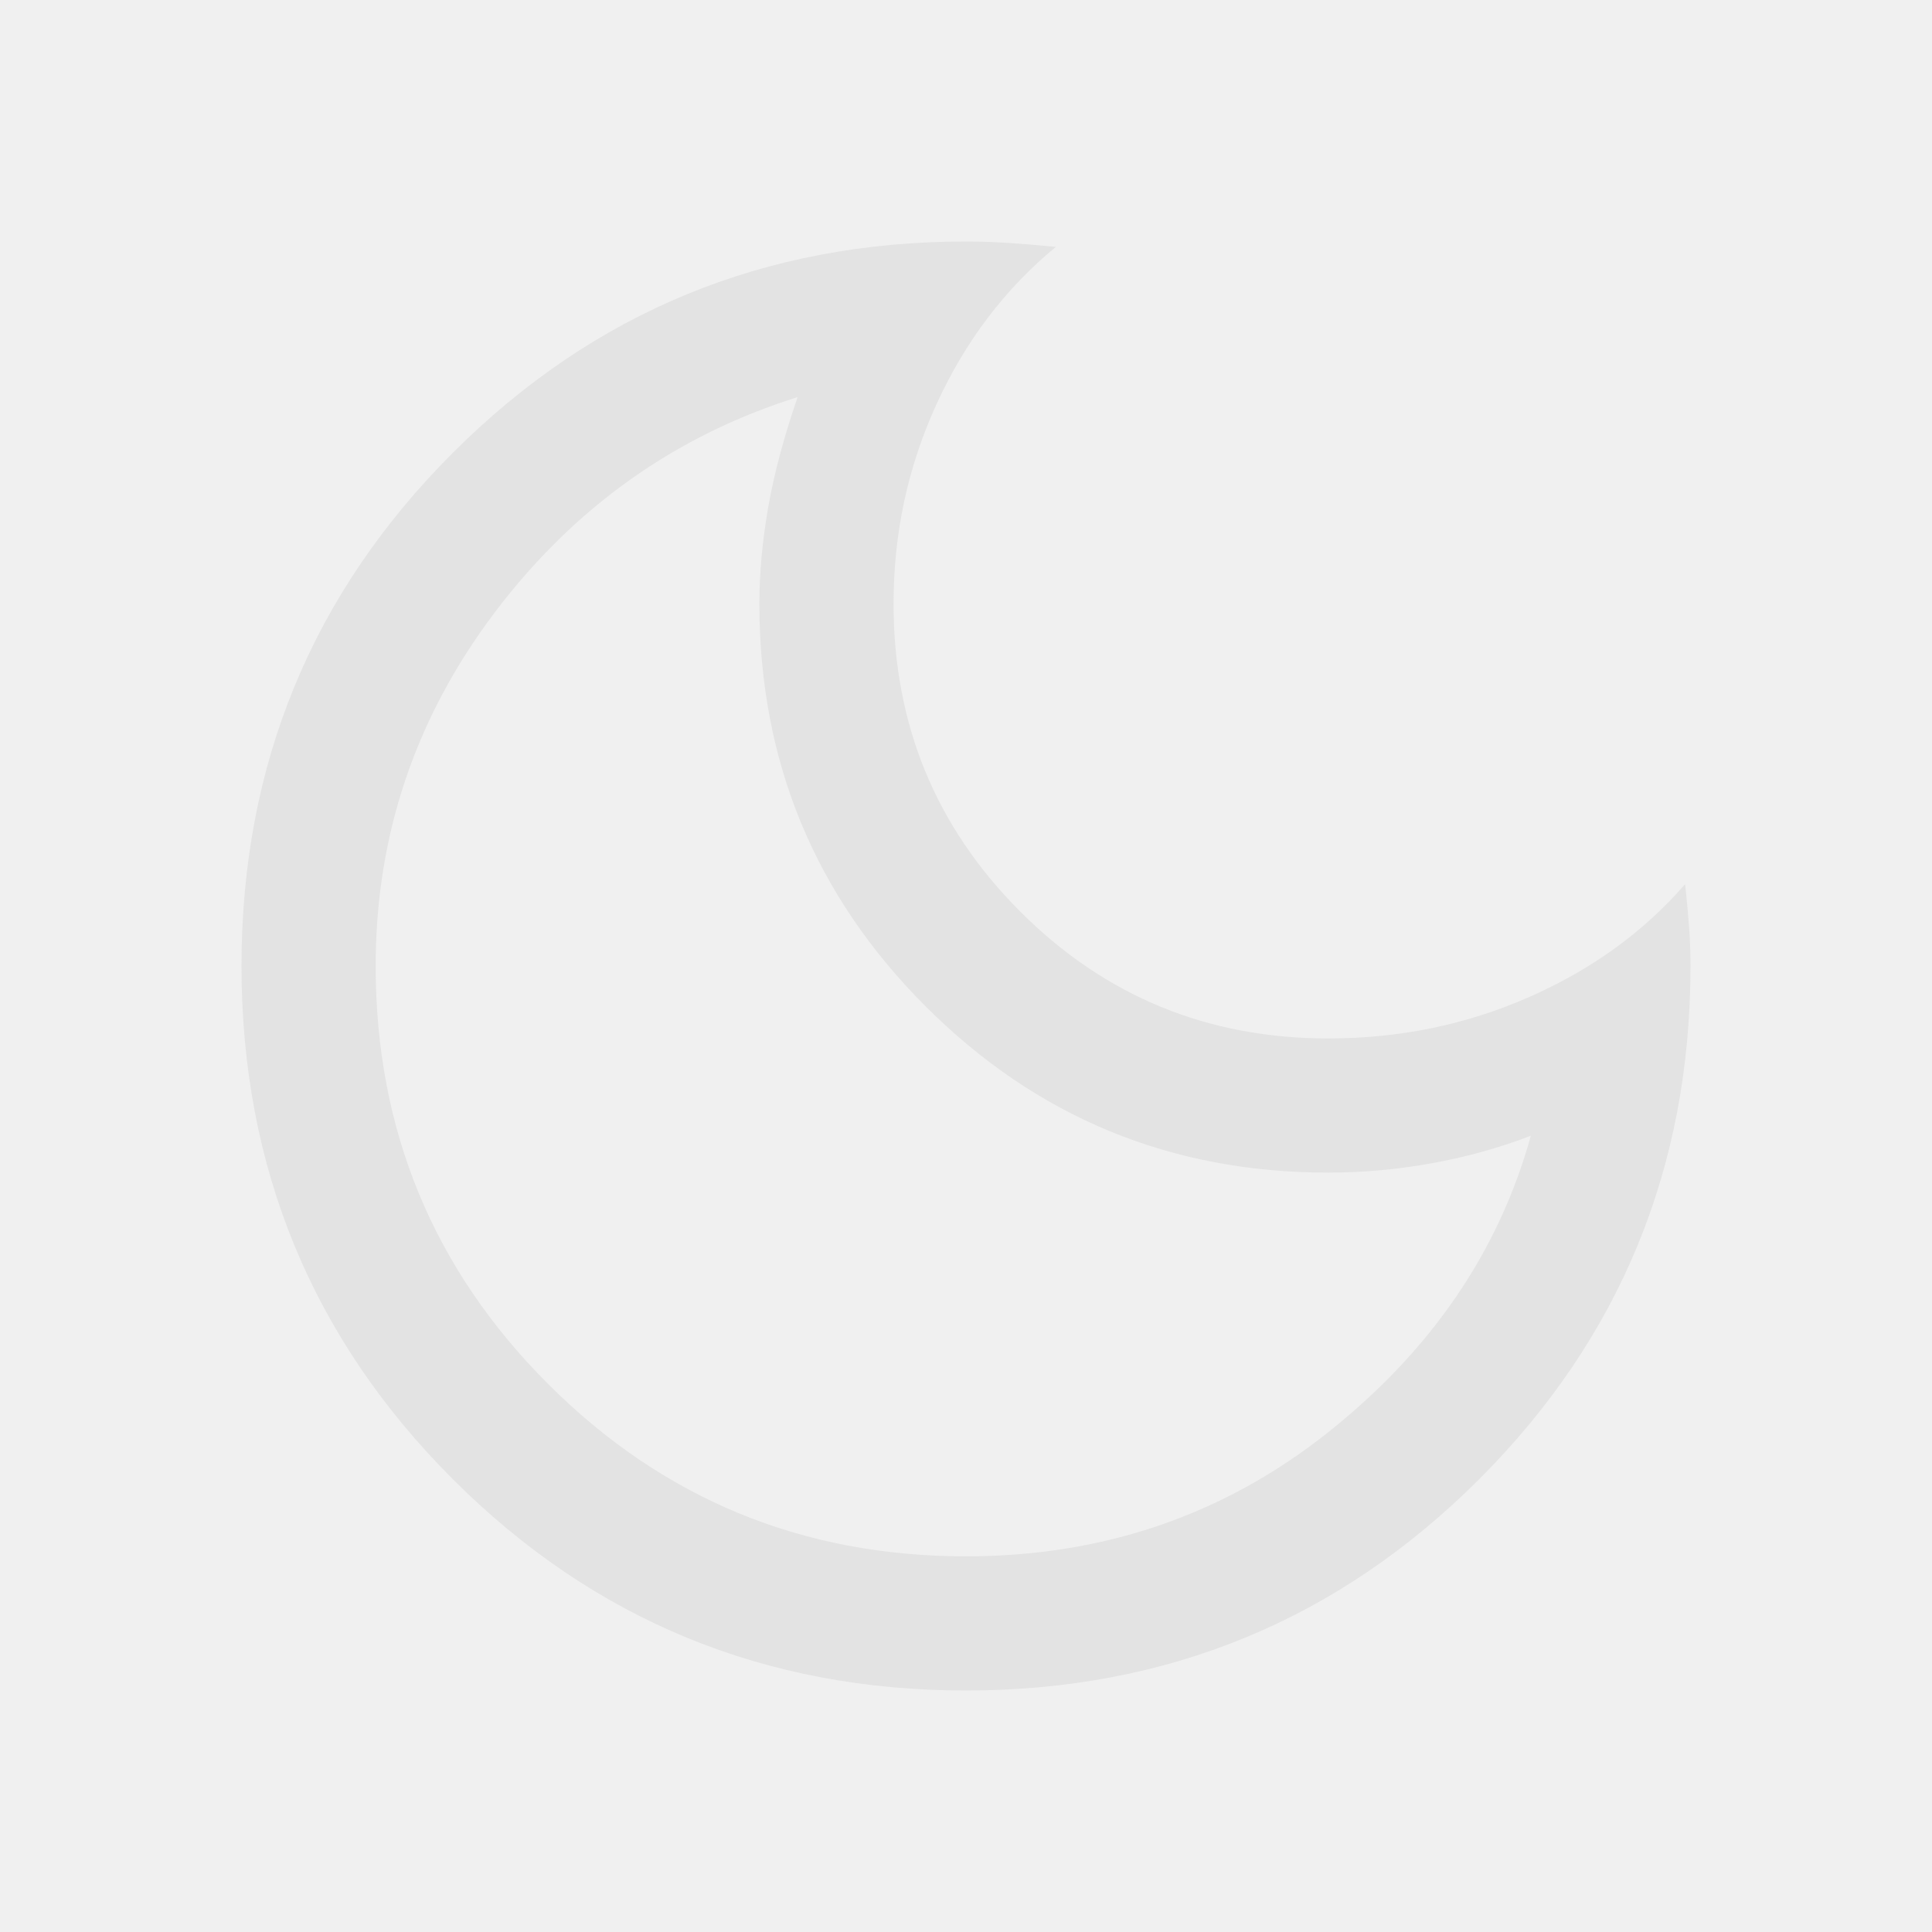
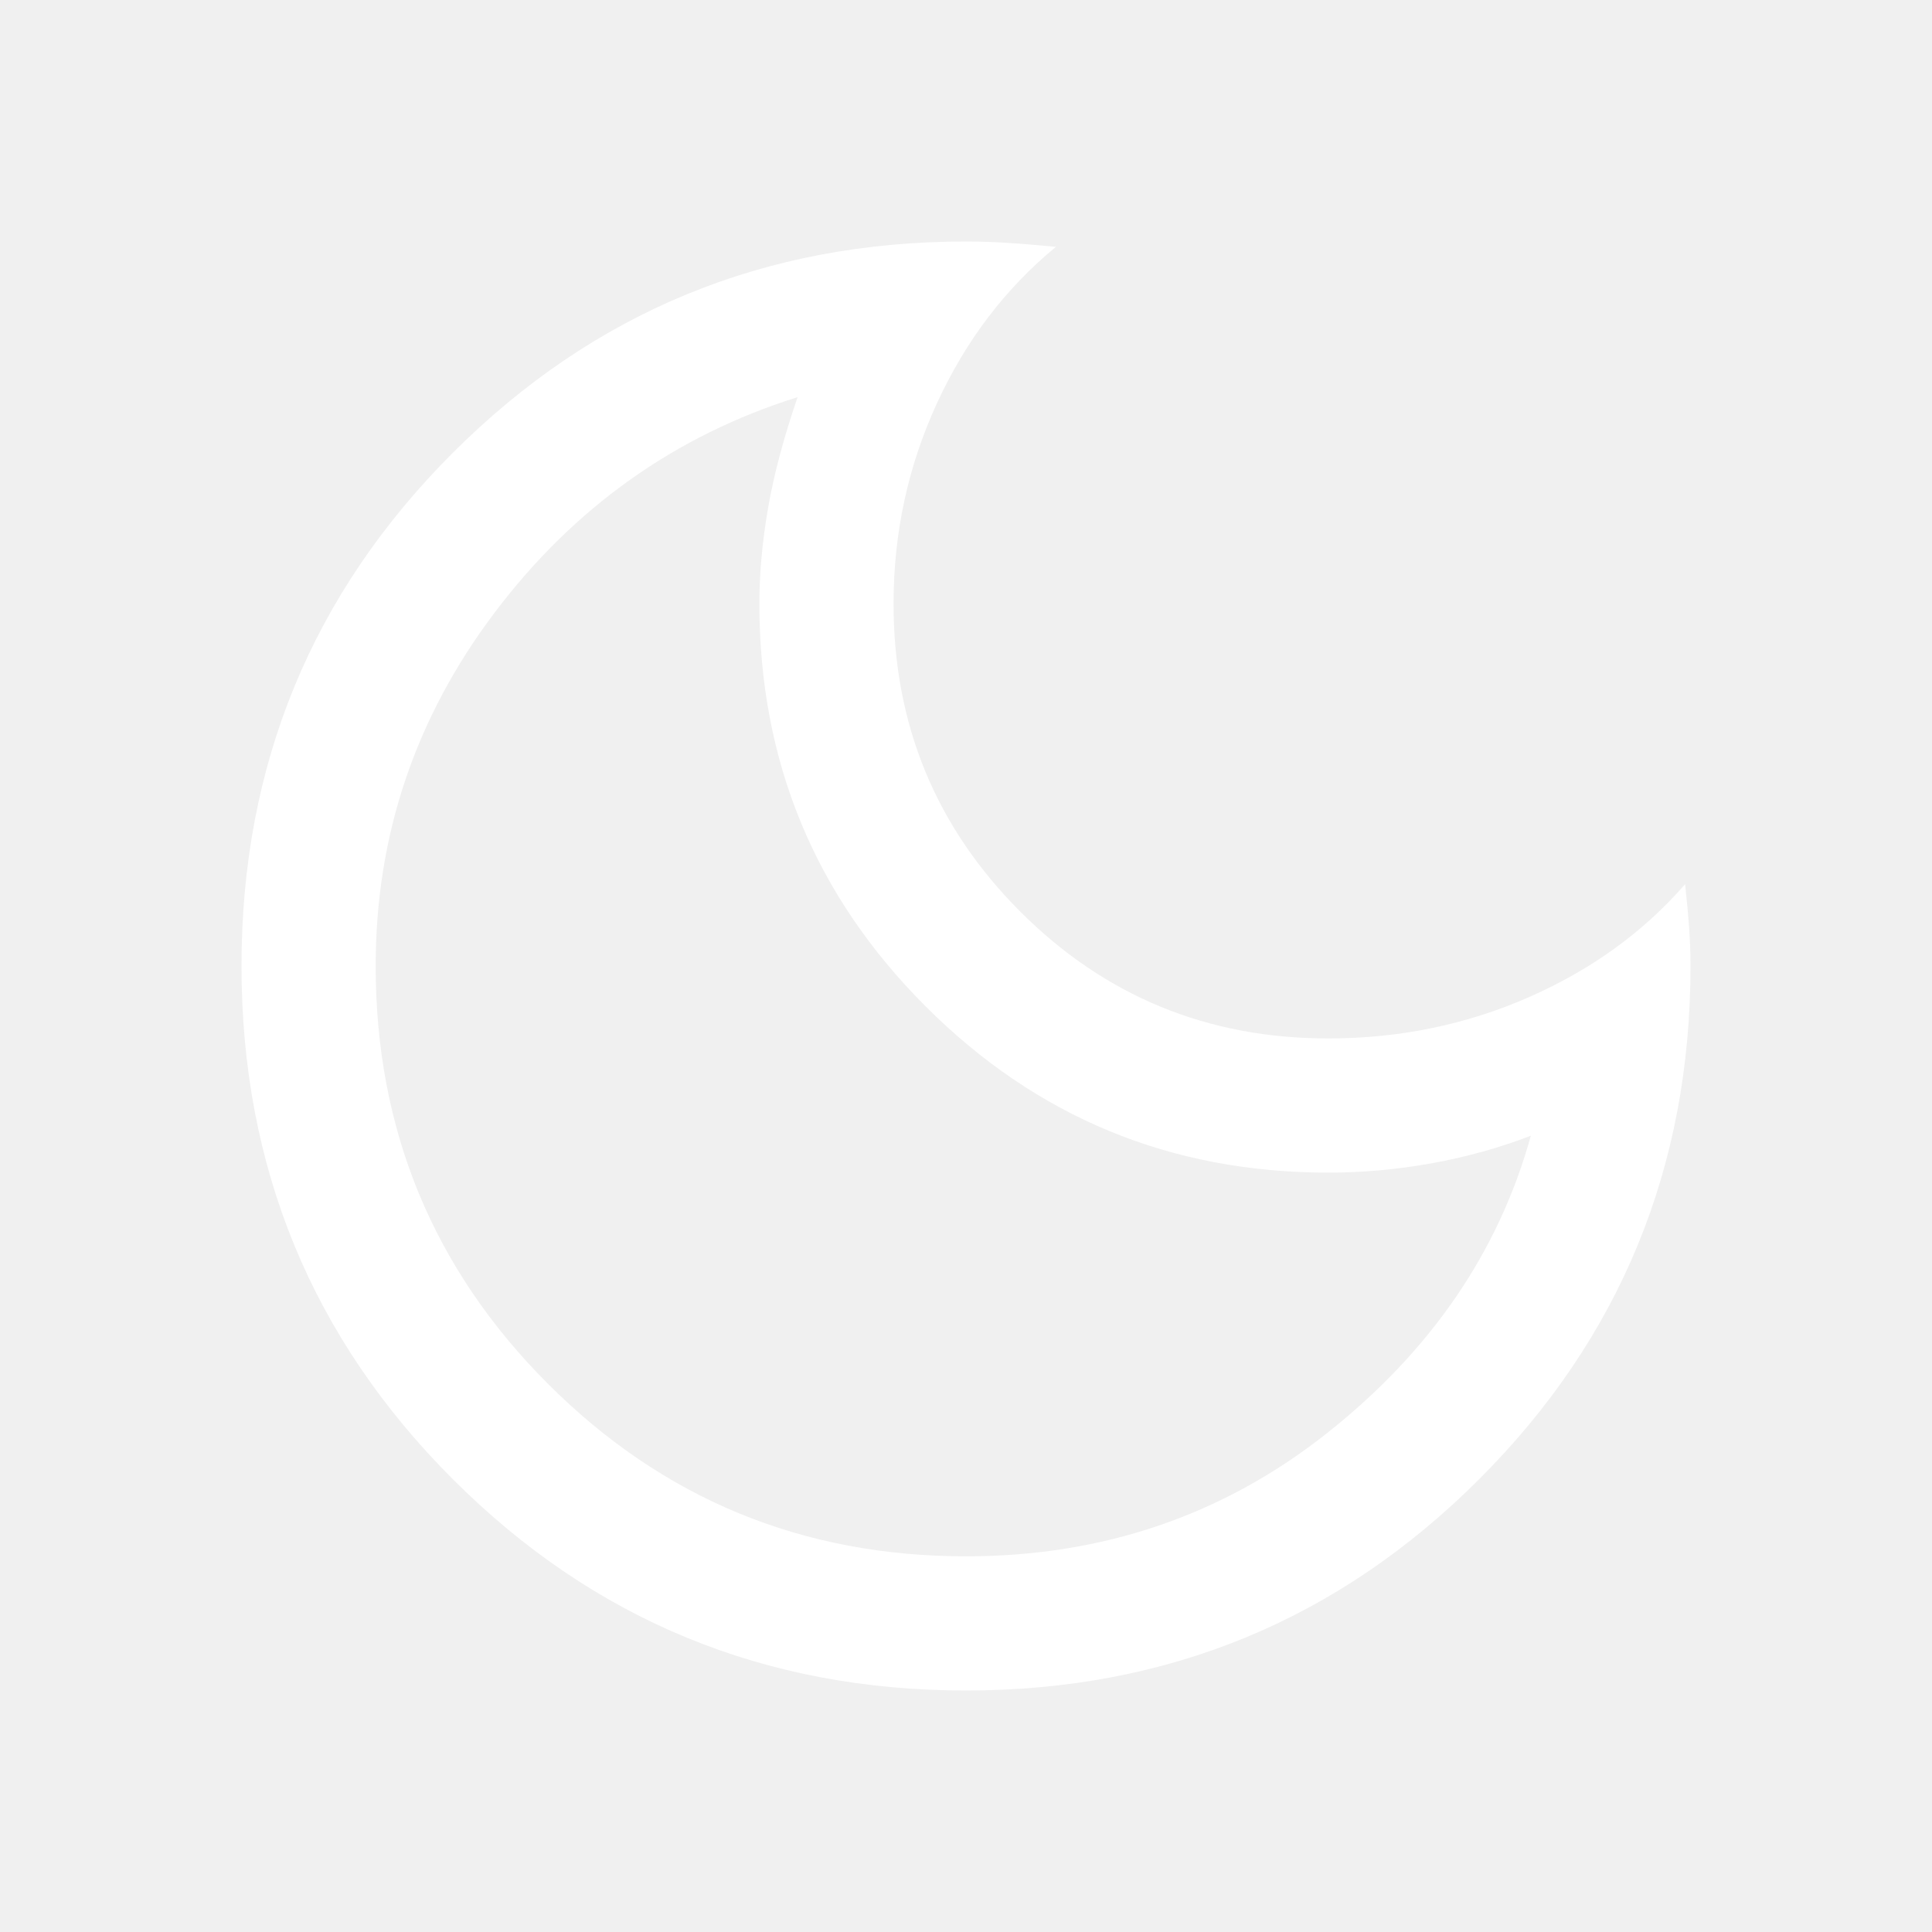
- <svg xmlns="http://www.w3.org/2000/svg" height="40px" viewBox="0 -960 960 960" width="40px" fill="#e3e3e3">
+ <svg xmlns="http://www.w3.org/2000/svg" height="40px" viewBox="0 -960 960 960" width="40px" fill="#ffffff">
  <path d="M480-120q-150 0-255-105T120-480q0-150 105-255t255-105q10 0 20.5.67 10.5.66 24.17 2-37.67 31-59.17 77.83T444-660q0 90 63 153t153 63q53 0 99.67-20.5 46.66-20.5 77.66-56.17 1.34 12.34 2 21.84.67 9.5.67 18.83 0 150-105 255T480-120Zm0-66.67q102 0 179.33-61.16Q736.67-309 760.67-395.67q-23.34 9-49.11 13.67-25.78 4.67-51.56 4.67-117.46 0-200.06-82.61-82.61-82.6-82.61-200.06 0-22.67 4.34-47.67 4.33-25 14.66-55-91.33 28.67-150.5 107-59.16 78.34-59.16 175.67 0 122 85.66 207.67Q358-186.67 480-186.67Zm-6-288Z" />
</svg>
